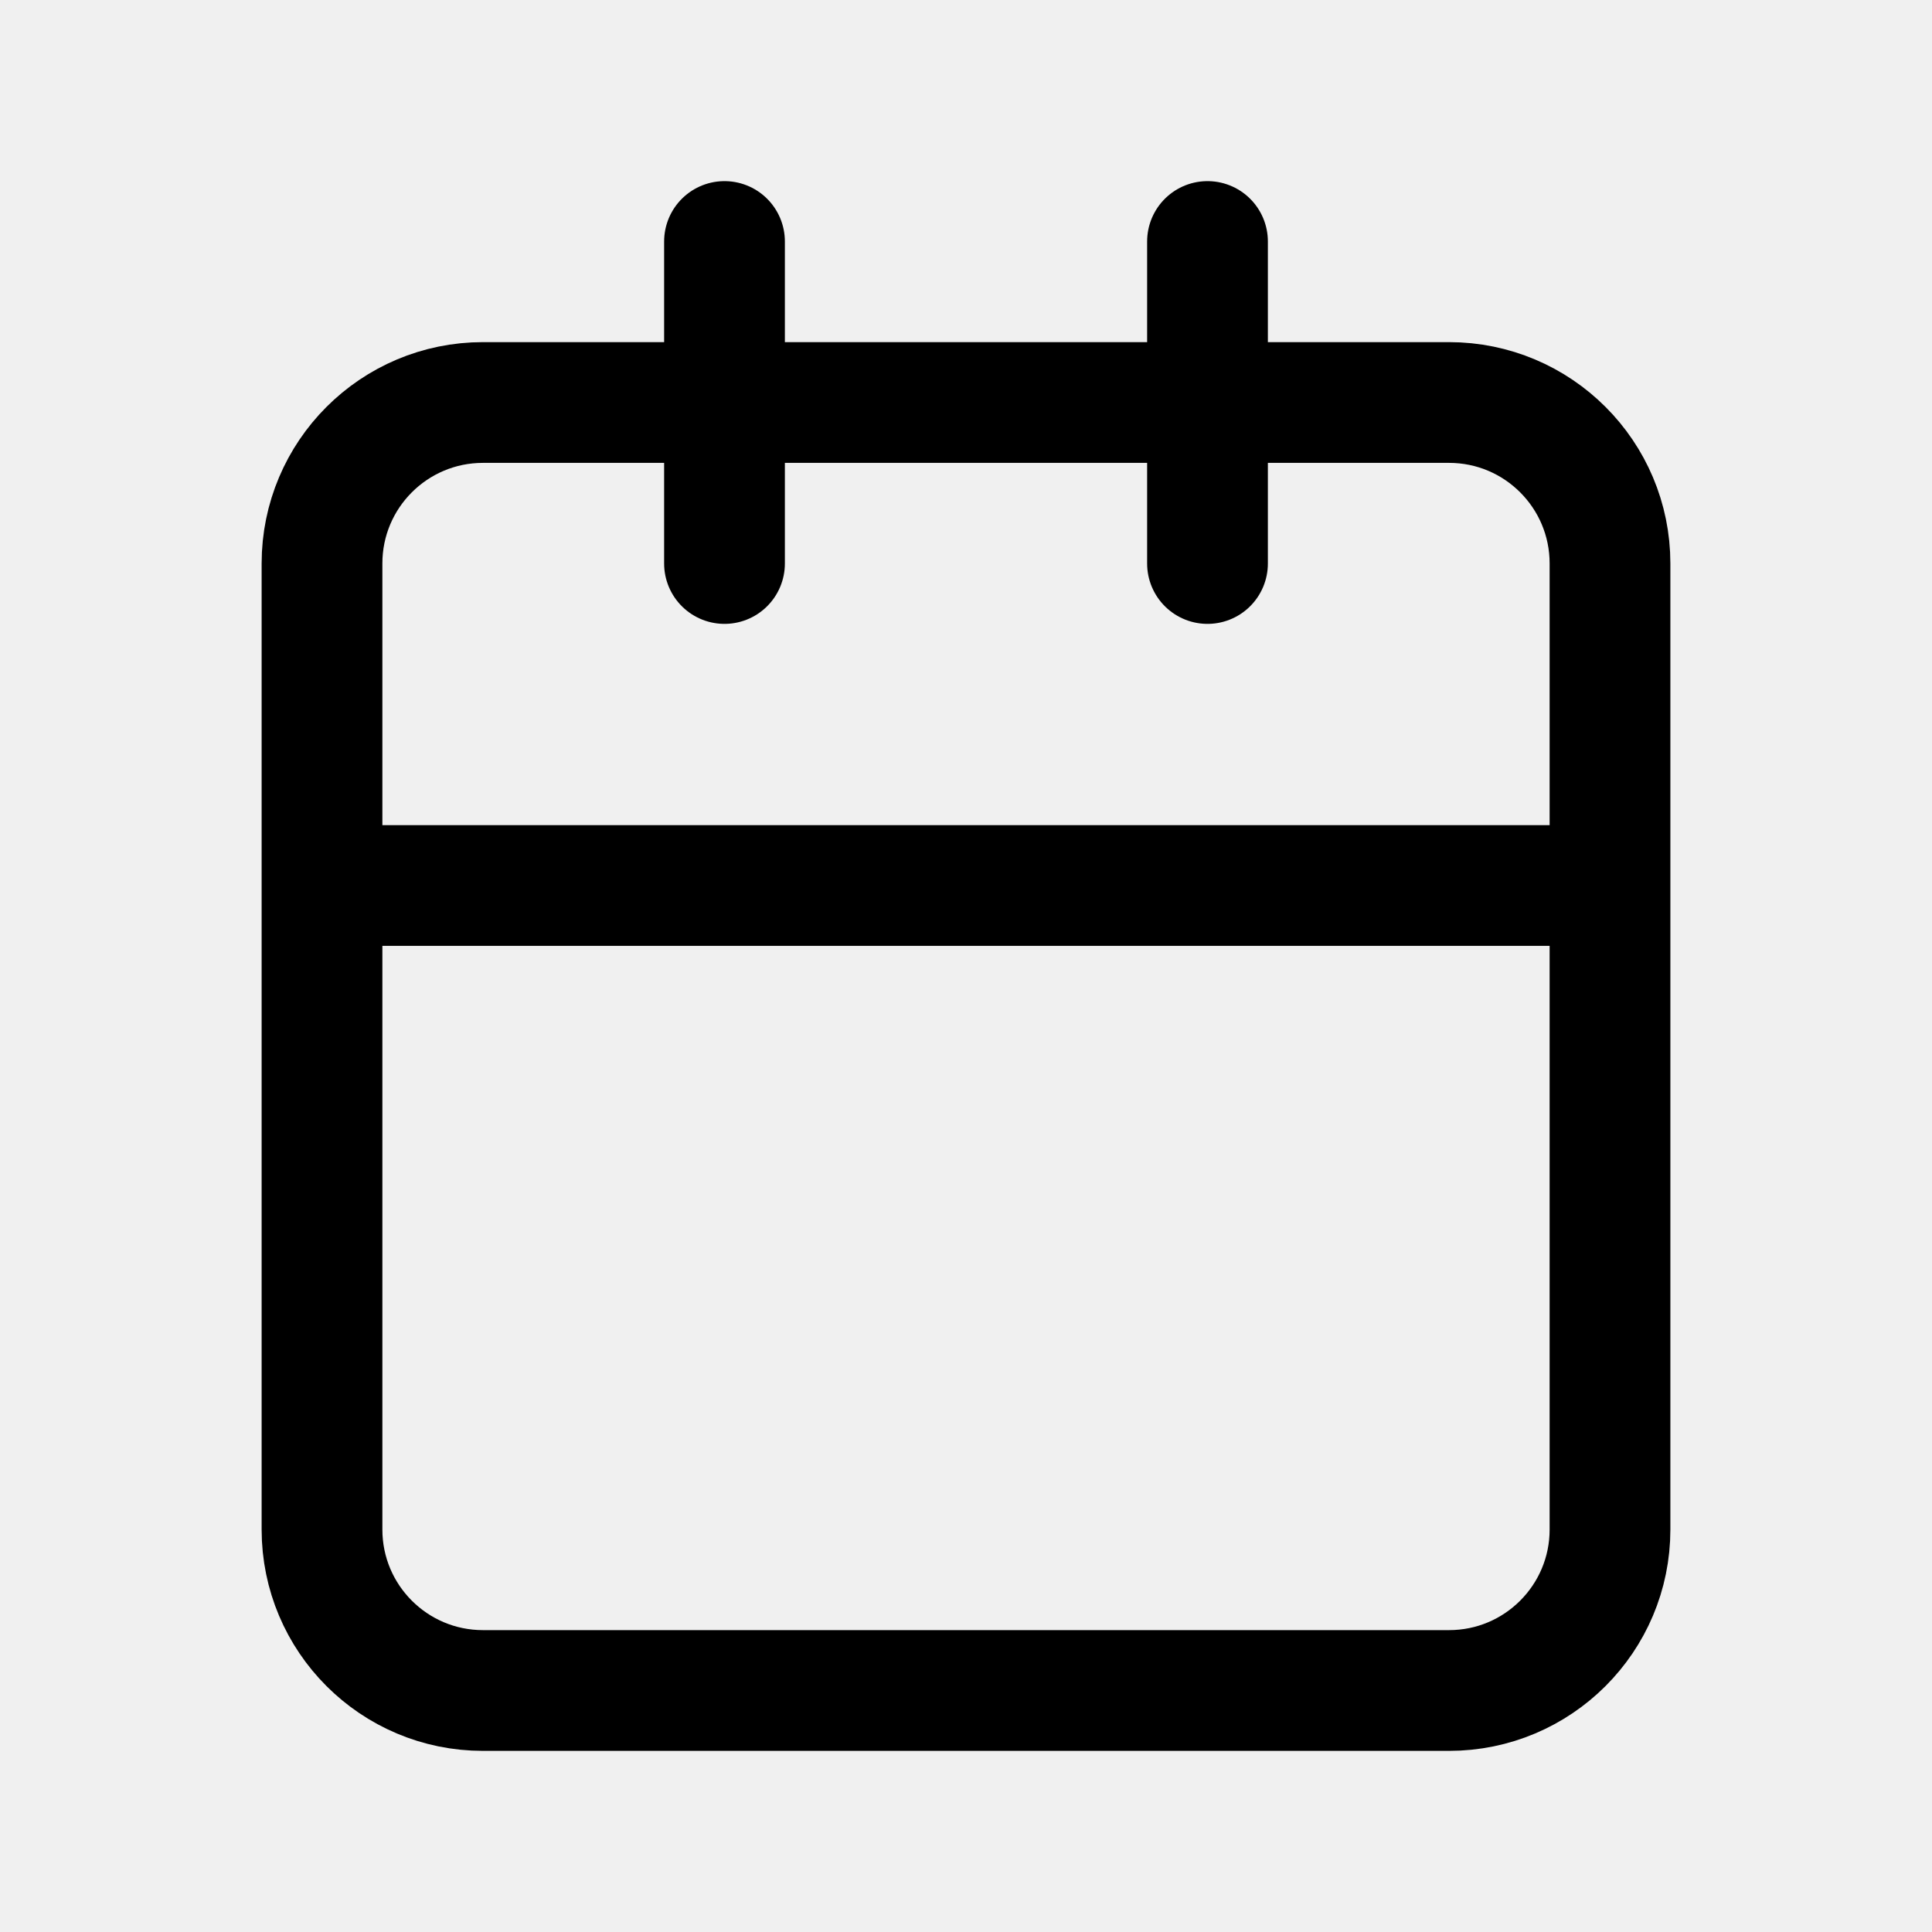
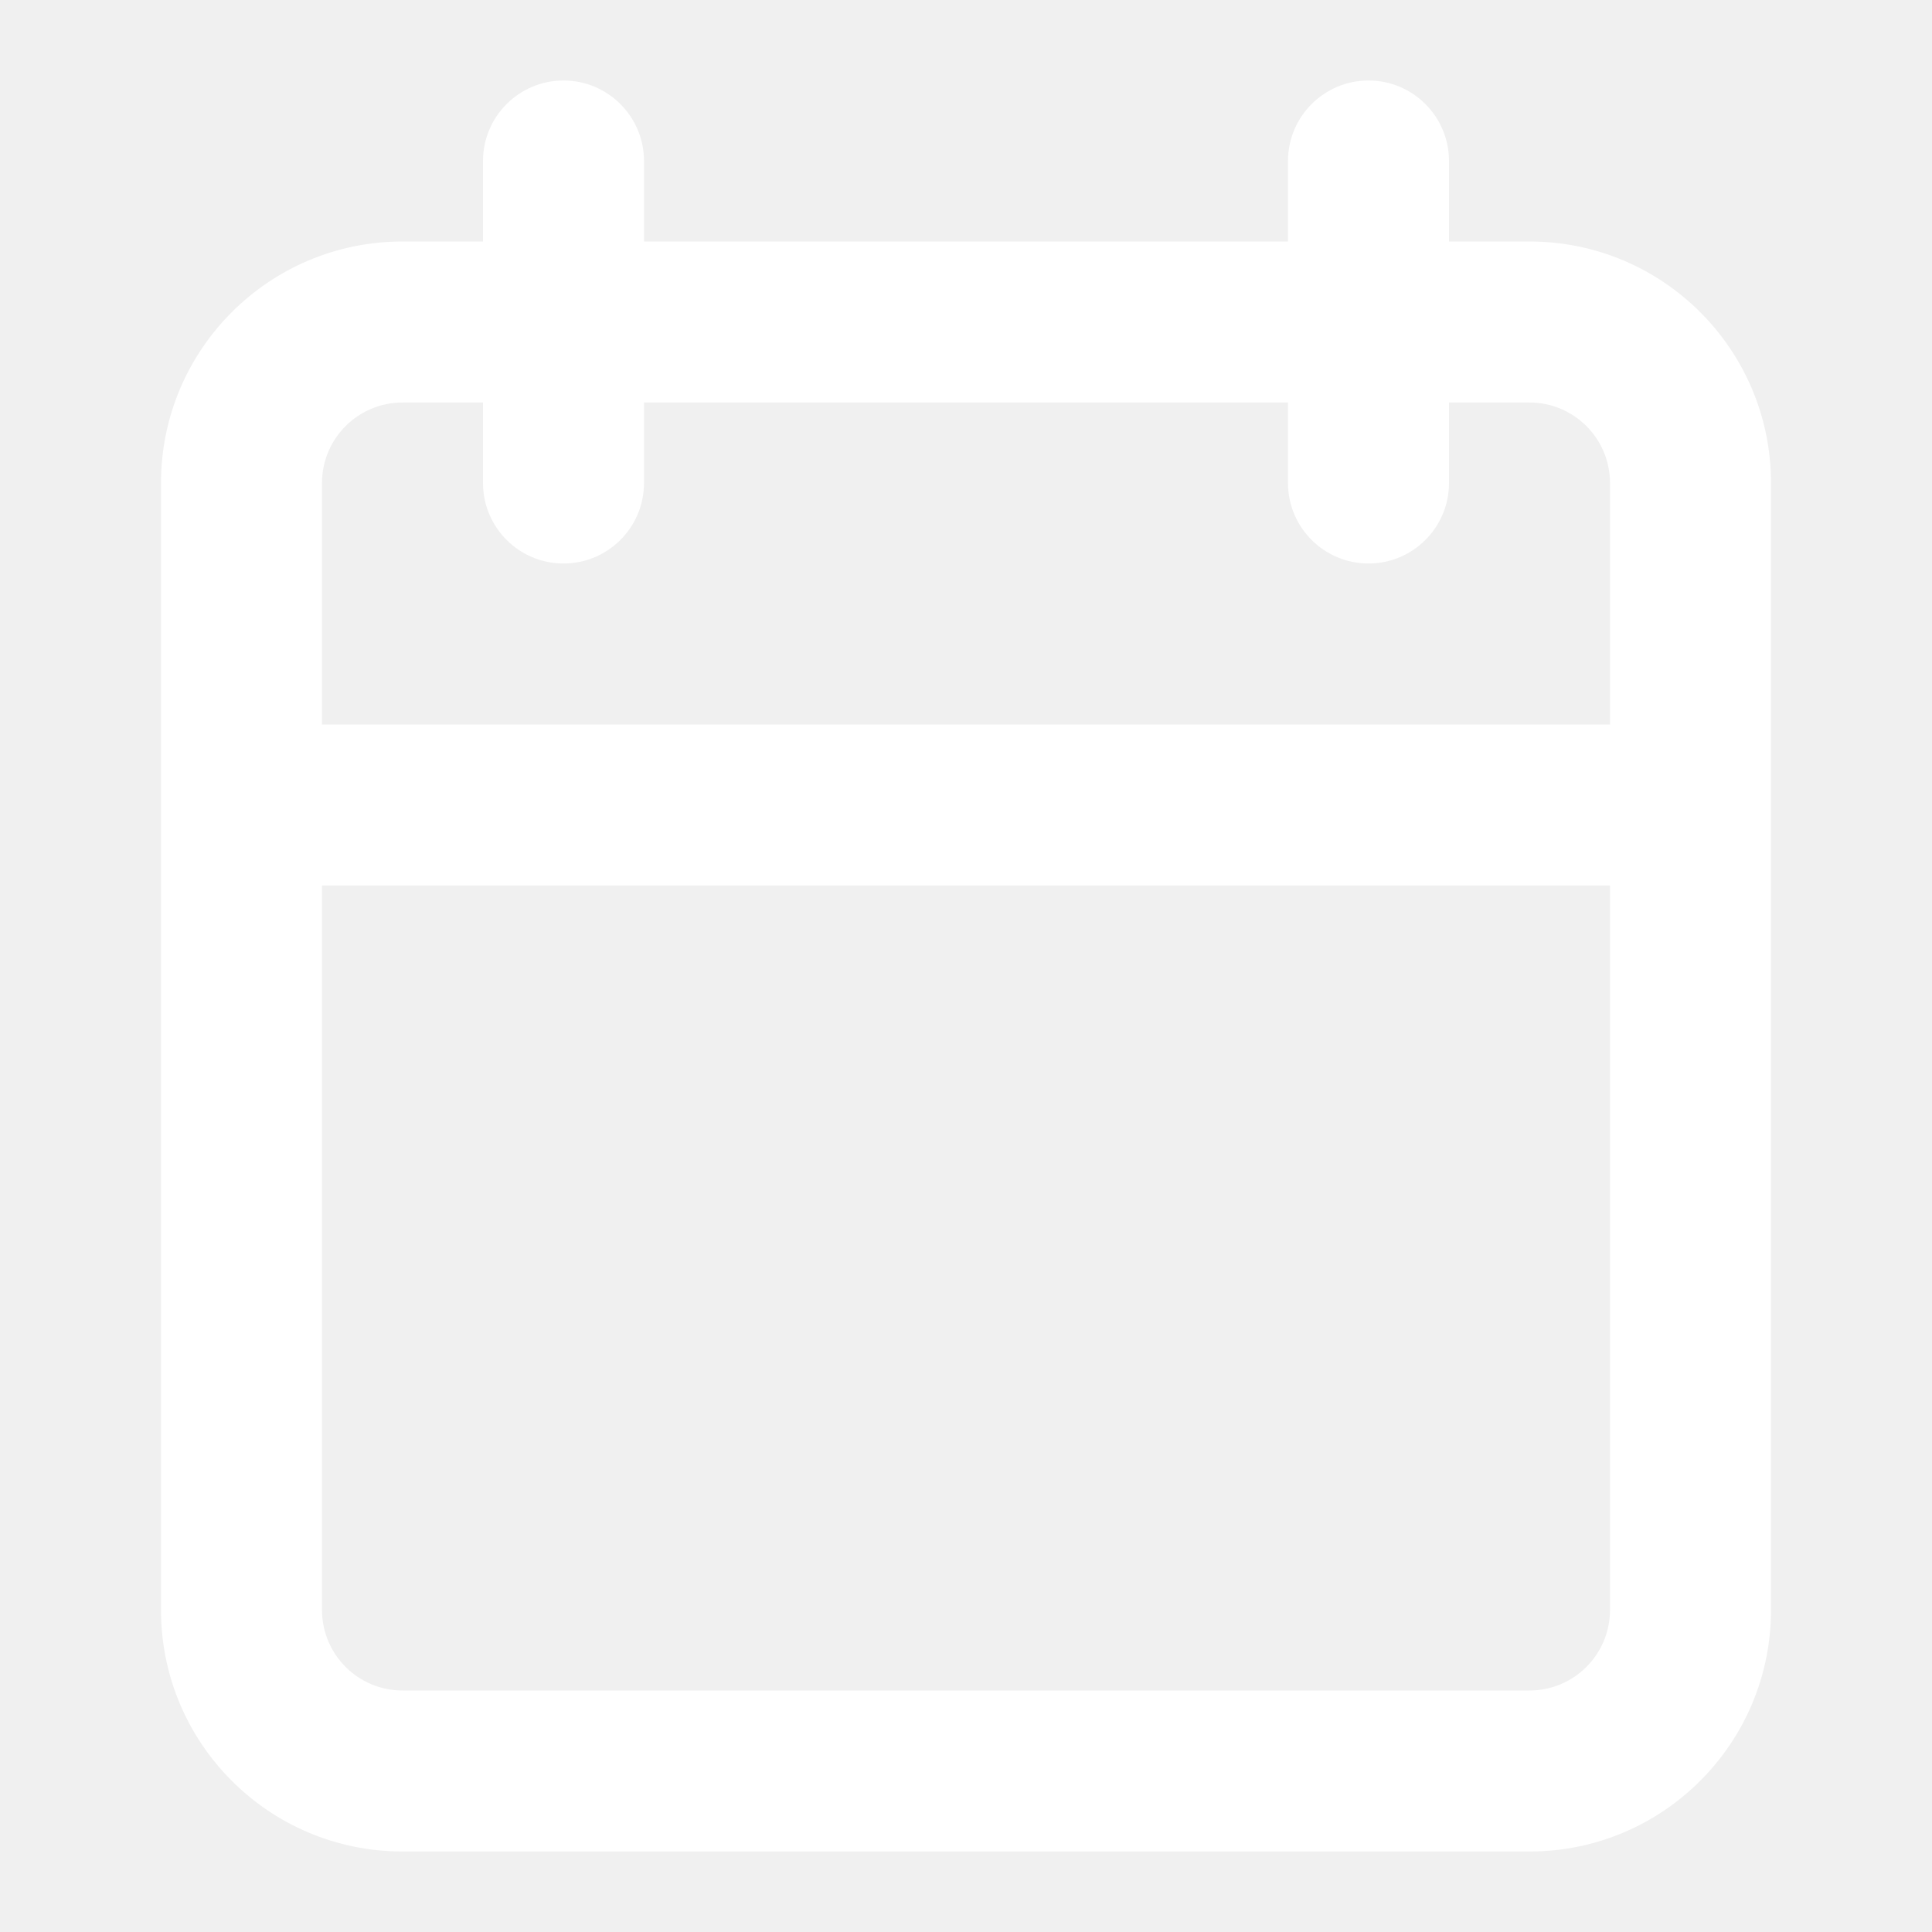
- <svg xmlns="http://www.w3.org/2000/svg" width="800px" height="800px" viewBox="0 0 24 24" fill="none">
-   <path d="M4 19C4 20.105 4.895 21 6 21H18C19.105 21 20 20.105 20 19V11M4 19V11H20M4 19V7C4 5.895 4.895 5 6 5H18C19.105 5 20 5.895 20 7V11M15 3V7M9 3V7" stroke="#000000" stroke-width="1.5" stroke-linecap="round" stroke-linejoin="round" />
+ <svg xmlns="http://www.w3.org/2000/svg" width="800px" height="800px" viewBox="0 0 24.00 24.00" fill="none" stroke="#000000" stroke-width="0">
+   <g id="SVGRepo_bgCarrier" stroke-width="0" />
+   <g id="SVGRepo_tracerCarrier" stroke-linecap="round" stroke-linejoin="round" />
+   <g id="SVGRepo_iconCarrier">
+     <path fill-rule="evenodd" clip-rule="evenodd" d="M6 2C6 1.448 6.448 1 7 1C7.552 1 8 1.448 8 2V3H16V2C16 1.448 16.448 1 17 1C17.552 1 18 1.448 18 2V3H19C20.657 3 22 4.343 22 6V20C22 21.657 20.657 23 19 23H5C3.343 23 2 21.657 2 20V6C2 4.343 3.343 3 5 3H6V2ZM16 5V6C16 6.552 16.448 7 17 7C17.552 7 18 6.552 18 6V5H19C19.552 5 20 5.448 20 6V9H4V6C4 5.448 4.448 5 5 5H6V6C6 6.552 6.448 7 7 7C7.552 7 8 6.552 8 6V5H16ZM4 11V20C4 20.552 4.448 21 5 21H19C19.552 21 20 20.552 20 20V11H4Z" fill="#ffffff" />
+   </g>
</svg>
